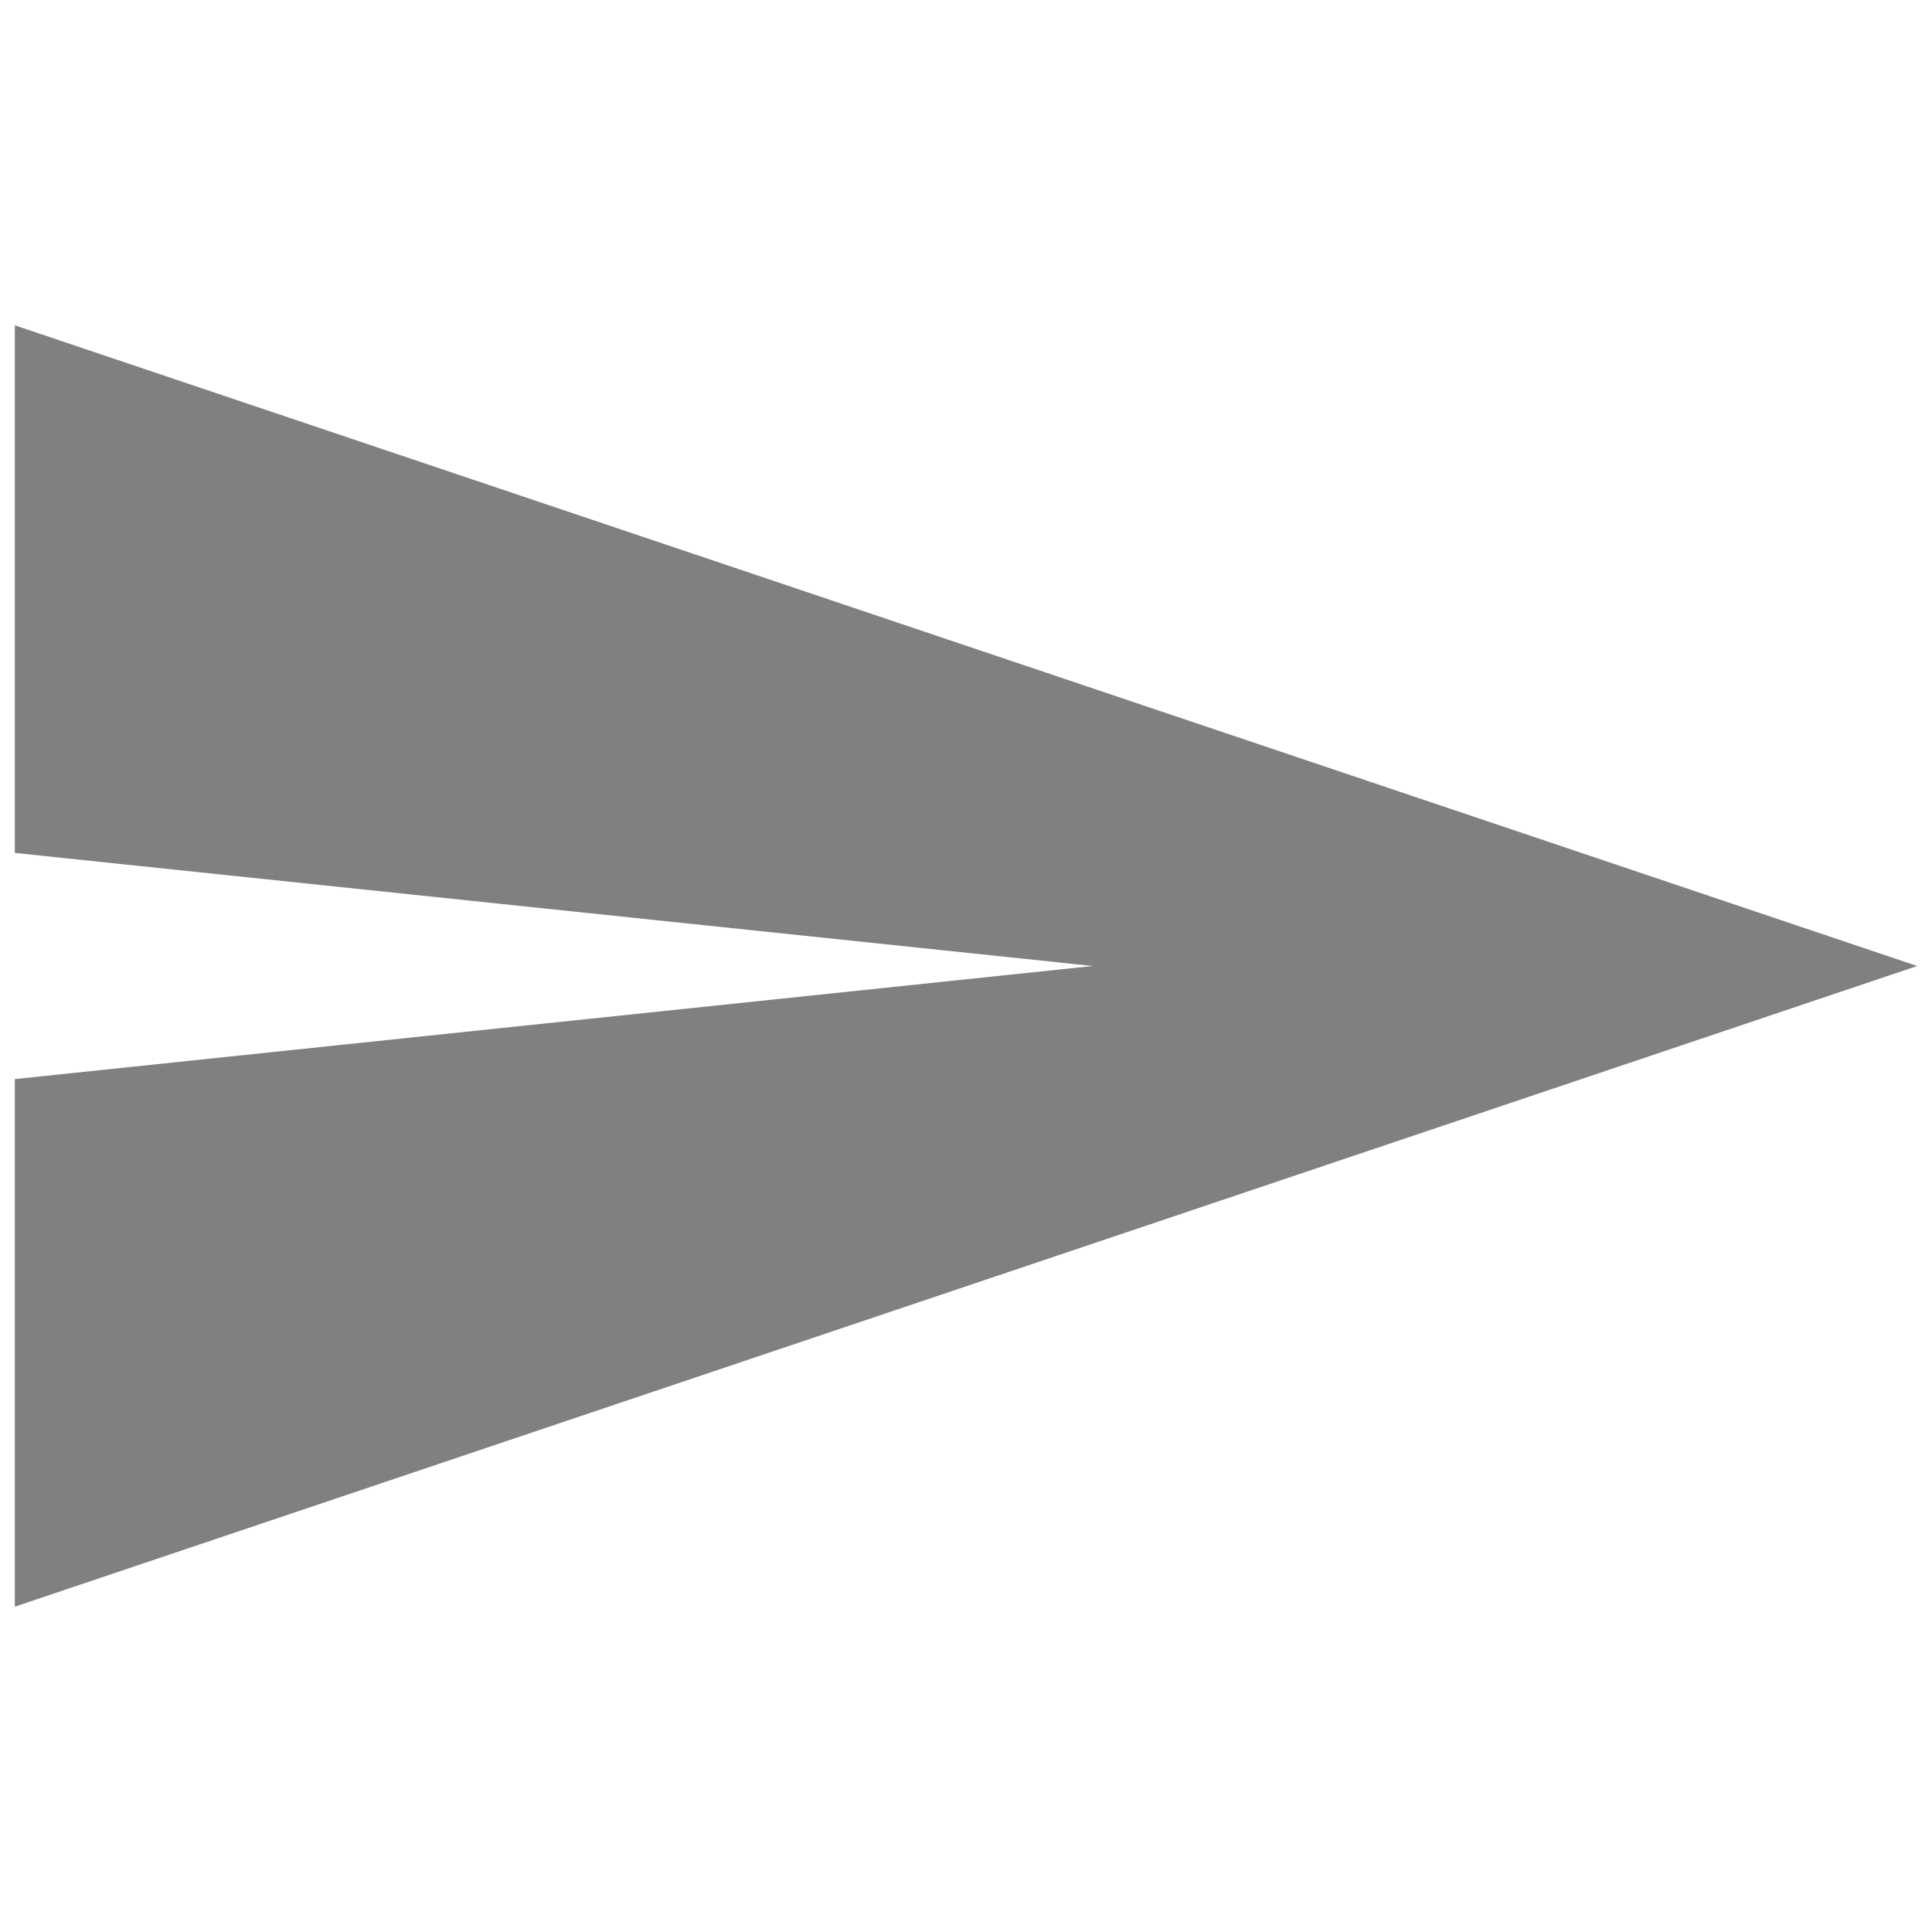
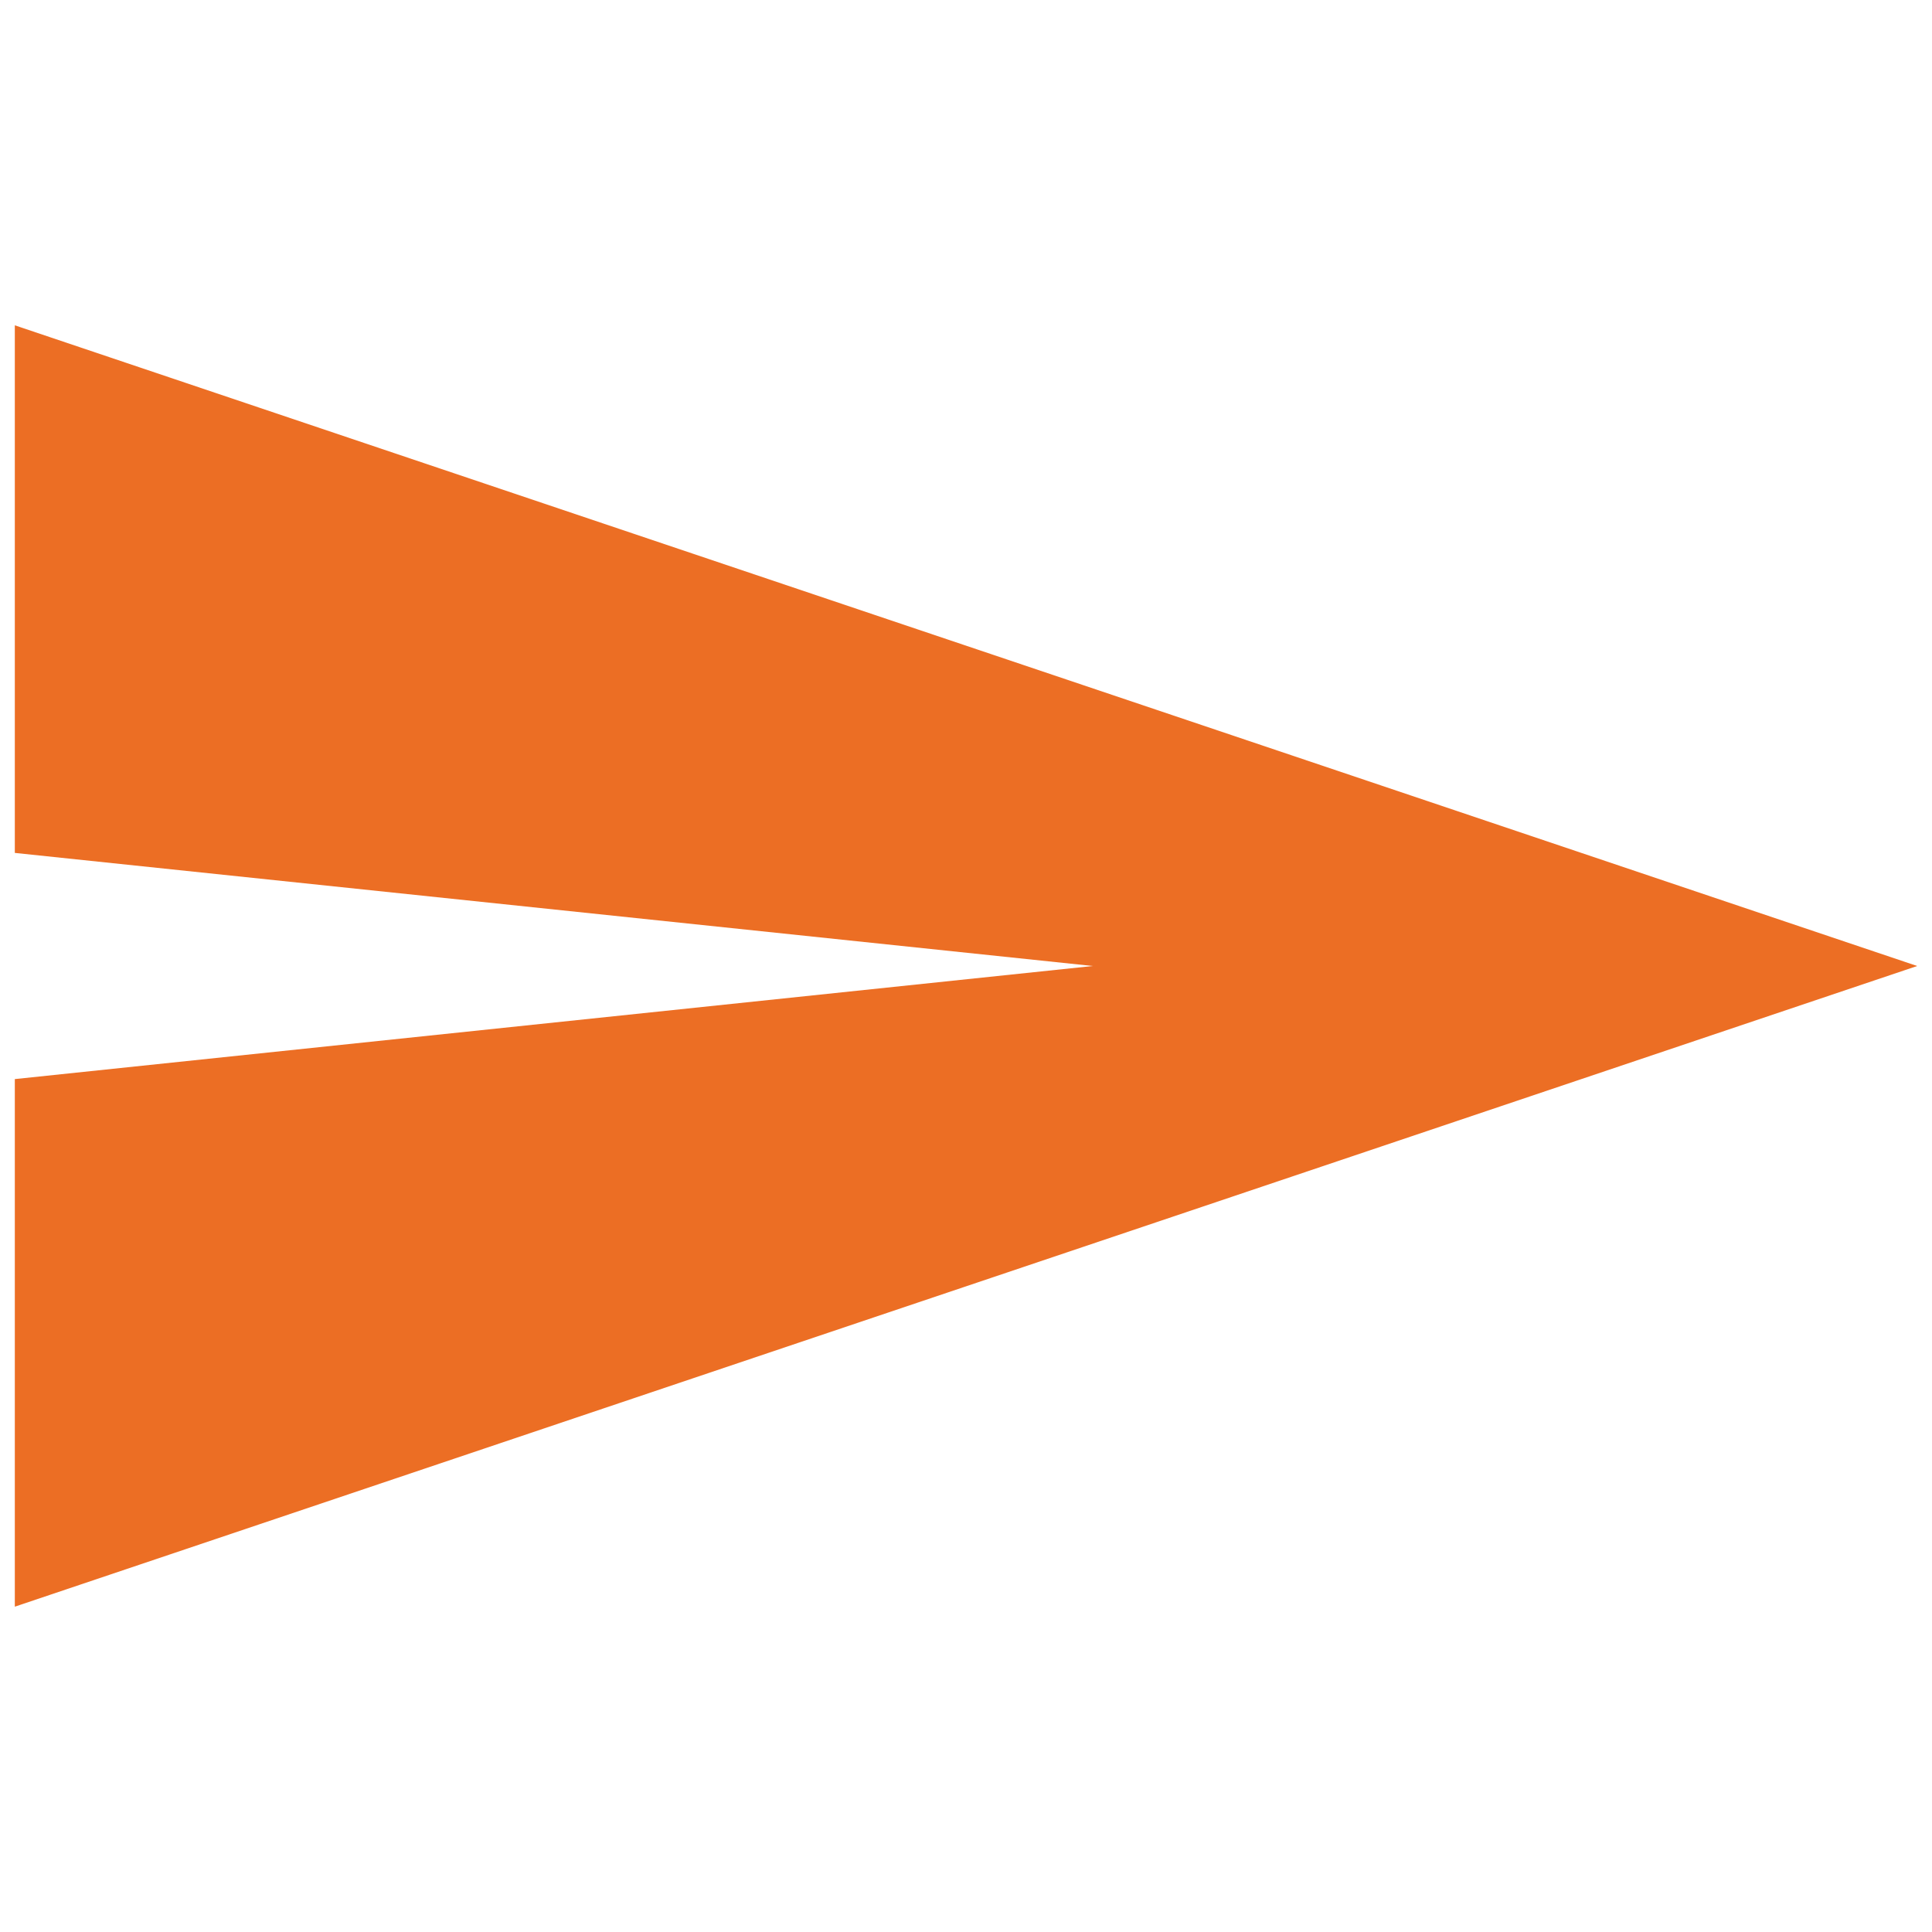
<svg xmlns="http://www.w3.org/2000/svg" version="1.1" width="256" height="256" viewBox="0 0 256 256" xml:space="preserve">
  <defs>
</defs>
  <g transform="translate(128 128) scale(0.72 0.72)" style="">
    <g style="stroke: none; stroke-width: 0; stroke-dasharray: none; stroke-linecap: butt; stroke-linejoin: miter; stroke-miterlimit: 10; fill: none; fill-rule: nonzero; opacity: 1;" transform="translate(-175.05 -175.05) scale(3.89 3.89)">
-       <polygon points="0,14.69 0,39.65 51,45 0,50.35 0,75.31 90,45 " style="stroke: none; stroke-width: 1; stroke-dasharray: none; stroke-linecap: butt; stroke-linejoin: miter; stroke-miterlimit: 10; fill: gray; fill-rule: nonzero; opacity: 1;" transform="  matrix(1 0 0 1 0 0) " />
+       <polygon points="0,14.69 0,39.65 51,45 0,50.35 0,75.31 90,45 " style="stroke: none; stroke-width: 1; stroke-dasharray: none; stroke-linecap: butt; stroke-linejoin: miter; stroke-miterlimit: 10; fill: #ec6e24; fill-rule: nonzero; opacity: 1;" transform="  matrix(1 0 0 1 0 0) " />
    </g>
  </g>
</svg>
